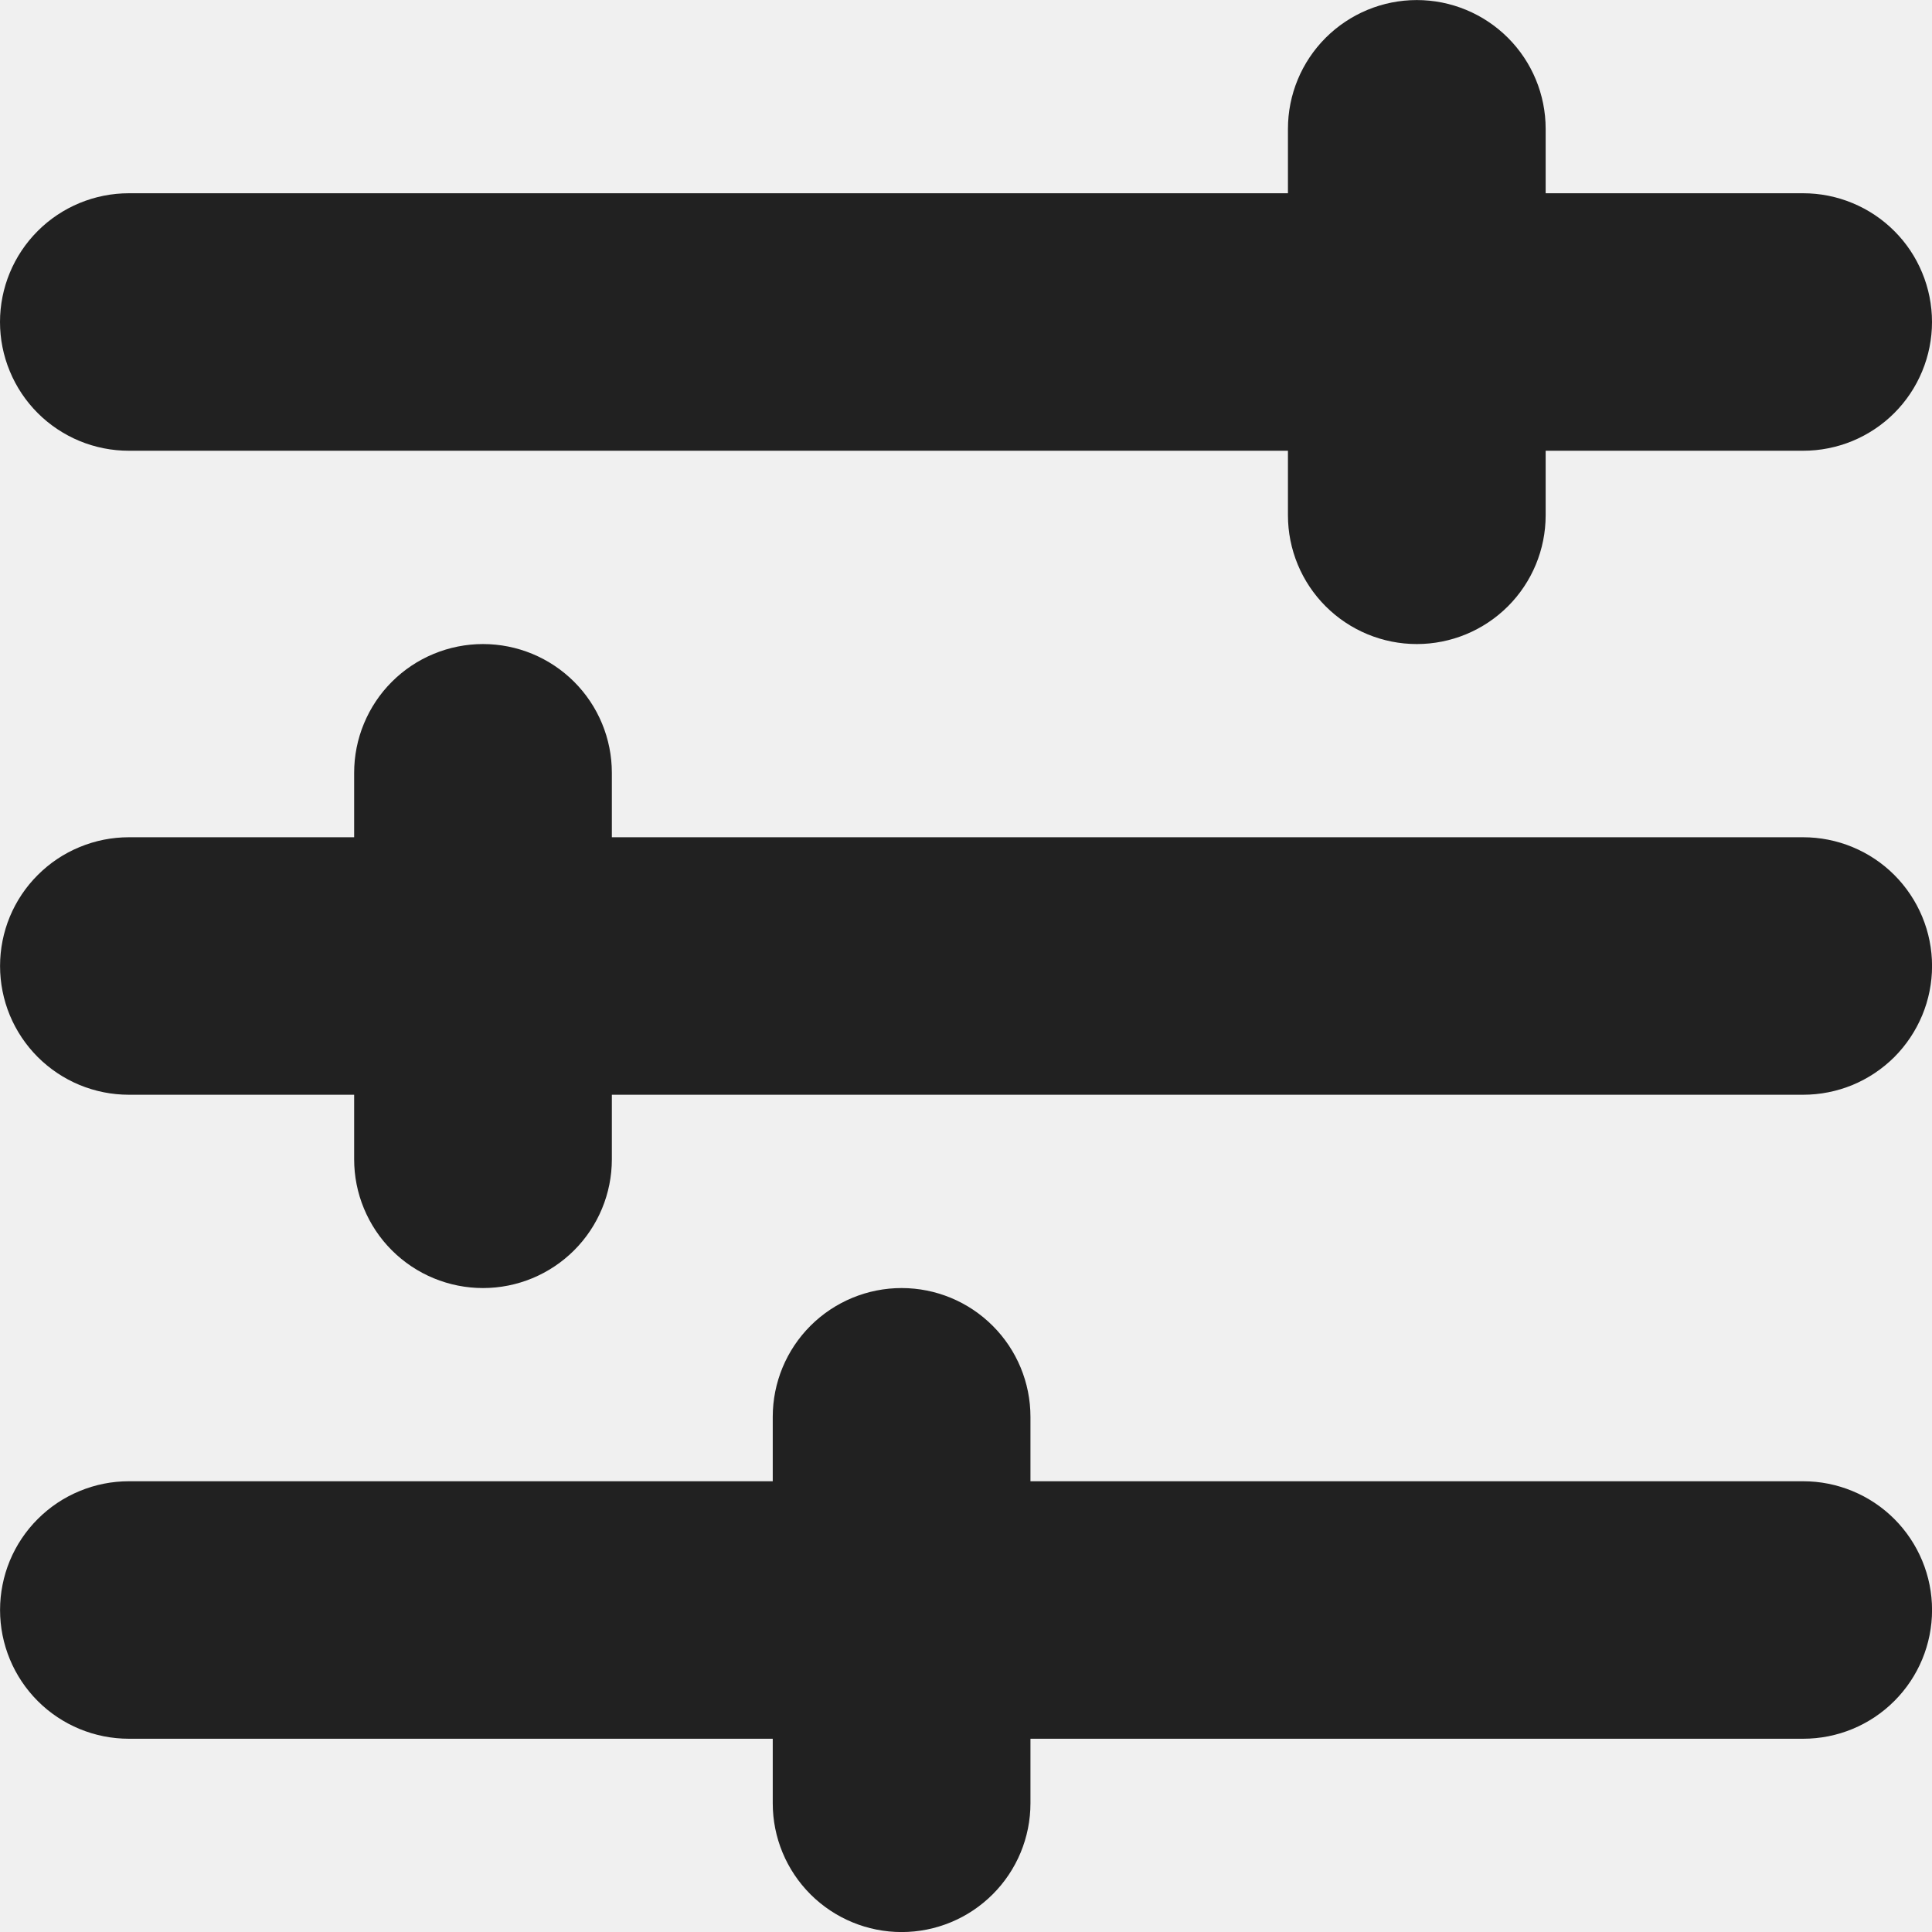
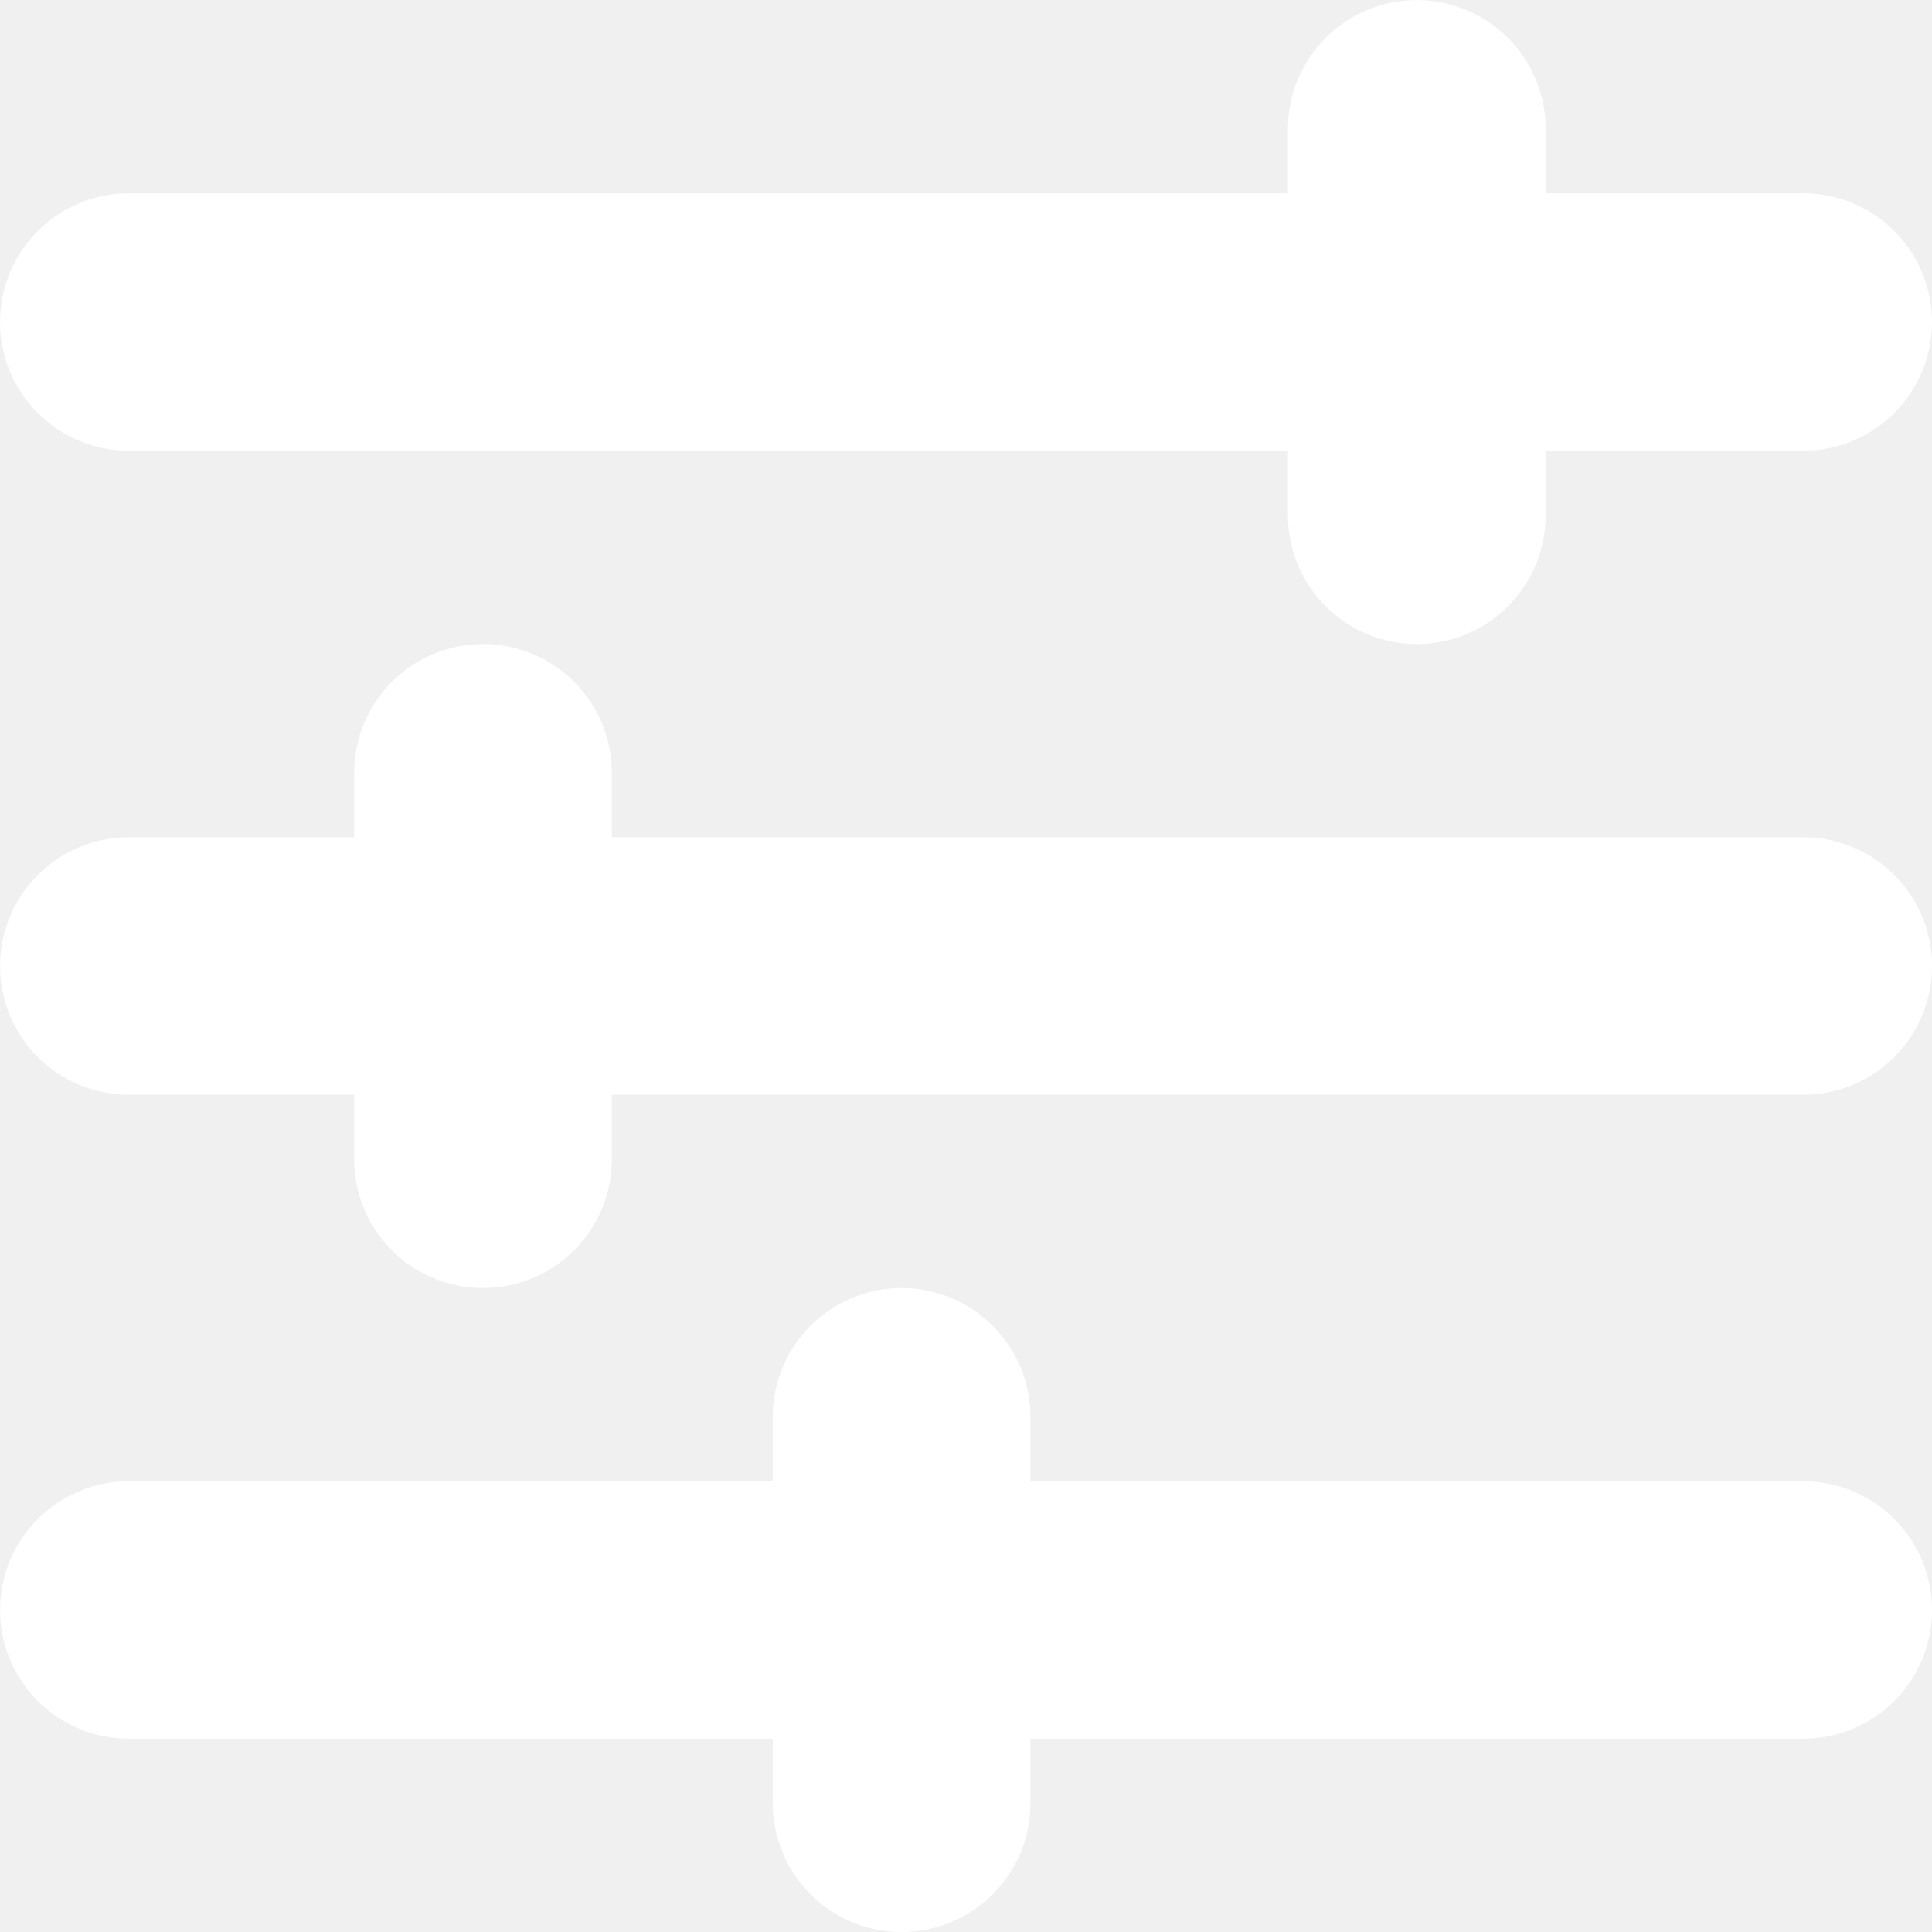
<svg xmlns="http://www.w3.org/2000/svg" width="36" height="36" viewBox="0 0 36 36" fill="none">
  <g clip-path="url(#clip0_187_16)">
-     <path d="M26.4 0.001C25.763 0.001 25.153 0.254 24.702 0.704C24.252 1.154 23.999 1.764 23.999 2.4V3.601H2.401C1.764 3.601 1.153 3.854 0.703 4.304C0.253 4.754 2.52761e-05 5.364 1.00153e-10 6C-2.87953e-06 6.315 0.062 6.627 0.183 6.918C0.303 7.209 0.48 7.474 0.703 7.697C0.926 7.92 1.191 8.096 1.482 8.217C1.773 8.337 2.085 8.399 2.401 8.399H23.999V9.602C23.999 10.238 24.252 10.848 24.702 11.298C25.153 11.748 25.763 12.001 26.4 12.001C27.037 12.001 27.647 11.748 28.098 11.298C28.548 10.848 28.801 10.238 28.801 9.602V8.399H33.599C33.914 8.399 34.227 8.337 34.518 8.217C34.809 8.096 35.074 7.92 35.297 7.697C35.52 7.474 35.697 7.209 35.817 6.918C35.938 6.627 36 6.315 36 6C36 5.685 35.938 5.373 35.817 5.082C35.697 4.791 35.52 4.526 35.297 4.304C35.074 4.081 34.809 3.904 34.518 3.784C34.227 3.663 33.914 3.601 33.599 3.601H28.801V2.4C28.801 1.764 28.548 1.154 28.098 0.704C27.647 0.254 27.037 0.001 26.4 0.001ZM9 12.001C8.685 12.001 8.373 12.063 8.081 12.184C7.79 12.304 7.525 12.481 7.302 12.704C7.079 12.926 6.903 13.191 6.782 13.482C6.661 13.773 6.599 14.085 6.599 14.4V15.601H2.401C2.086 15.601 1.774 15.663 1.483 15.784C1.191 15.904 0.927 16.081 0.704 16.304C0.481 16.526 0.304 16.791 0.183 17.082C0.063 17.373 0.001 17.685 0.001 18C0.001 18.315 0.063 18.627 0.183 18.918C0.304 19.209 0.481 19.474 0.704 19.697C0.927 19.919 1.191 20.096 1.483 20.217C1.774 20.337 2.086 20.399 2.401 20.399H6.599V21.602C6.599 21.917 6.661 22.229 6.782 22.52C6.903 22.811 7.079 23.076 7.302 23.298C7.525 23.521 7.79 23.698 8.081 23.818C8.373 23.939 8.685 24.001 9 24.001C9.637 24.001 10.247 23.748 10.698 23.298C11.148 22.848 11.401 22.238 11.401 21.602V20.399H33.6C33.915 20.399 34.227 20.337 34.519 20.217C34.81 20.096 35.075 19.919 35.298 19.697C35.52 19.474 35.697 19.209 35.818 18.918C35.939 18.627 36.001 18.315 36.001 18C36.001 17.685 35.939 17.373 35.818 17.082C35.697 16.791 35.52 16.526 35.298 16.304C35.075 16.081 34.81 15.904 34.519 15.784C34.227 15.663 33.915 15.601 33.6 15.601H11.401V14.4C11.401 13.764 11.148 13.154 10.698 12.704C10.247 12.254 9.637 12.001 9 12.001ZM16.8 24.001C16.163 24.001 15.553 24.254 15.102 24.704C14.652 25.154 14.399 25.764 14.399 26.4V27.601H2.401C2.086 27.601 1.774 27.663 1.483 27.784C1.191 27.904 0.927 28.081 0.704 28.304C0.481 28.526 0.304 28.791 0.183 29.082C0.063 29.373 0.001 29.685 0.001 30C0.001 30.637 0.254 31.247 0.704 31.697C1.154 32.147 1.765 32.399 2.401 32.399H14.399V33.602C14.399 34.238 14.652 34.848 15.102 35.298C15.553 35.748 16.163 36.001 16.8 36.001C17.437 36.001 18.047 35.748 18.497 35.298C18.948 34.848 19.201 34.238 19.201 33.602V32.399H33.6C34.237 32.399 34.847 32.147 35.297 31.697C35.748 31.247 36.001 30.637 36.001 30C36.001 29.685 35.939 29.373 35.818 29.082C35.697 28.791 35.52 28.526 35.298 28.304C35.075 28.081 34.81 27.904 34.519 27.784C34.227 27.663 33.915 27.601 33.6 27.601H19.201V26.4C19.201 25.764 18.948 25.154 18.497 24.704C18.047 24.254 17.437 24.001 16.8 24.001Z" fill="#212121" />
+     <path d="M26.4 0.001C25.763 0.001 25.153 0.254 24.702 0.704C24.252 1.154 23.999 1.764 23.999 2.4V3.601H2.401C1.764 3.601 1.153 3.854 0.703 4.304C0.253 4.754 2.52761e-05 5.364 1.00153e-10 6C-2.87953e-06 6.315 0.062 6.627 0.183 6.918C0.303 7.209 0.48 7.474 0.703 7.697C0.926 7.92 1.191 8.096 1.482 8.217C1.773 8.337 2.085 8.399 2.401 8.399H23.999V9.602C23.999 10.238 24.252 10.848 24.702 11.298C25.153 11.748 25.763 12.001 26.4 12.001C27.037 12.001 27.647 11.748 28.098 11.298C28.548 10.848 28.801 10.238 28.801 9.602V8.399H33.599C33.914 8.399 34.227 8.337 34.518 8.217C34.809 8.096 35.074 7.92 35.297 7.697C35.52 7.474 35.697 7.209 35.817 6.918C35.938 6.627 36 6.315 36 6C36 5.685 35.938 5.373 35.817 5.082C35.697 4.791 35.52 4.526 35.297 4.304C35.074 4.081 34.809 3.904 34.518 3.784C34.227 3.663 33.914 3.601 33.599 3.601H28.801V2.4C28.801 1.764 28.548 1.154 28.098 0.704C27.647 0.254 27.037 0.001 26.4 0.001ZM9 12.001C8.685 12.001 8.373 12.063 8.081 12.184C7.79 12.304 7.525 12.481 7.302 12.704C7.079 12.926 6.903 13.191 6.782 13.482C6.661 13.773 6.599 14.085 6.599 14.4V15.601H2.401C2.086 15.601 1.774 15.663 1.483 15.784C1.191 15.904 0.927 16.081 0.704 16.304C0.481 16.526 0.304 16.791 0.183 17.082C0.063 17.373 0.001 17.685 0.001 18C0.001 18.315 0.063 18.627 0.183 18.918C0.304 19.209 0.481 19.474 0.704 19.697C0.927 19.919 1.191 20.096 1.483 20.217C1.774 20.337 2.086 20.399 2.401 20.399H6.599V21.602C6.599 21.917 6.661 22.229 6.782 22.52C6.903 22.811 7.079 23.076 7.302 23.298C7.525 23.521 7.79 23.698 8.081 23.818C8.373 23.939 8.685 24.001 9 24.001C9.637 24.001 10.247 23.748 10.698 23.298C11.148 22.848 11.401 22.238 11.401 21.602V20.399H33.6C33.915 20.399 34.227 20.337 34.519 20.217C34.81 20.096 35.075 19.919 35.298 19.697C35.52 19.474 35.697 19.209 35.818 18.918C35.939 18.627 36.001 18.315 36.001 18C36.001 17.685 35.939 17.373 35.818 17.082C35.697 16.791 35.52 16.526 35.298 16.304C35.075 16.081 34.81 15.904 34.519 15.784C34.227 15.663 33.915 15.601 33.6 15.601H11.401V14.4C11.401 13.764 11.148 13.154 10.698 12.704C10.247 12.254 9.637 12.001 9 12.001ZM16.8 24.001C16.163 24.001 15.553 24.254 15.102 24.704C14.652 25.154 14.399 25.764 14.399 26.4V27.601H2.401C2.086 27.601 1.774 27.663 1.483 27.784C1.191 27.904 0.927 28.081 0.704 28.304C0.481 28.526 0.304 28.791 0.183 29.082C0.063 29.373 0.001 29.685 0.001 30C0.001 30.637 0.254 31.247 0.704 31.697C1.154 32.147 1.765 32.399 2.401 32.399H14.399V33.602C14.399 34.238 14.652 34.848 15.102 35.298C15.553 35.748 16.163 36.001 16.8 36.001C17.437 36.001 18.047 35.748 18.497 35.298C18.948 34.848 19.201 34.238 19.201 33.602V32.399H33.6C34.237 32.399 34.847 32.147 35.297 31.697C35.748 31.247 36.001 30.637 36.001 30C36.001 29.685 35.939 29.373 35.818 29.082C35.697 28.791 35.52 28.526 35.298 28.304C35.075 28.081 34.81 27.904 34.519 27.784C34.227 27.663 33.915 27.601 33.6 27.601H19.201V26.4C19.201 25.764 18.948 25.154 18.497 24.704C18.047 24.254 17.437 24.001 16.8 24.001Z" fill="#ffffff" />
  </g>
-   <defs>
-     <clipPath id="clip0_187_16">
-       <rect width="36" height="36" fill="white" />
-     </clipPath>
-   </defs>
</svg>
